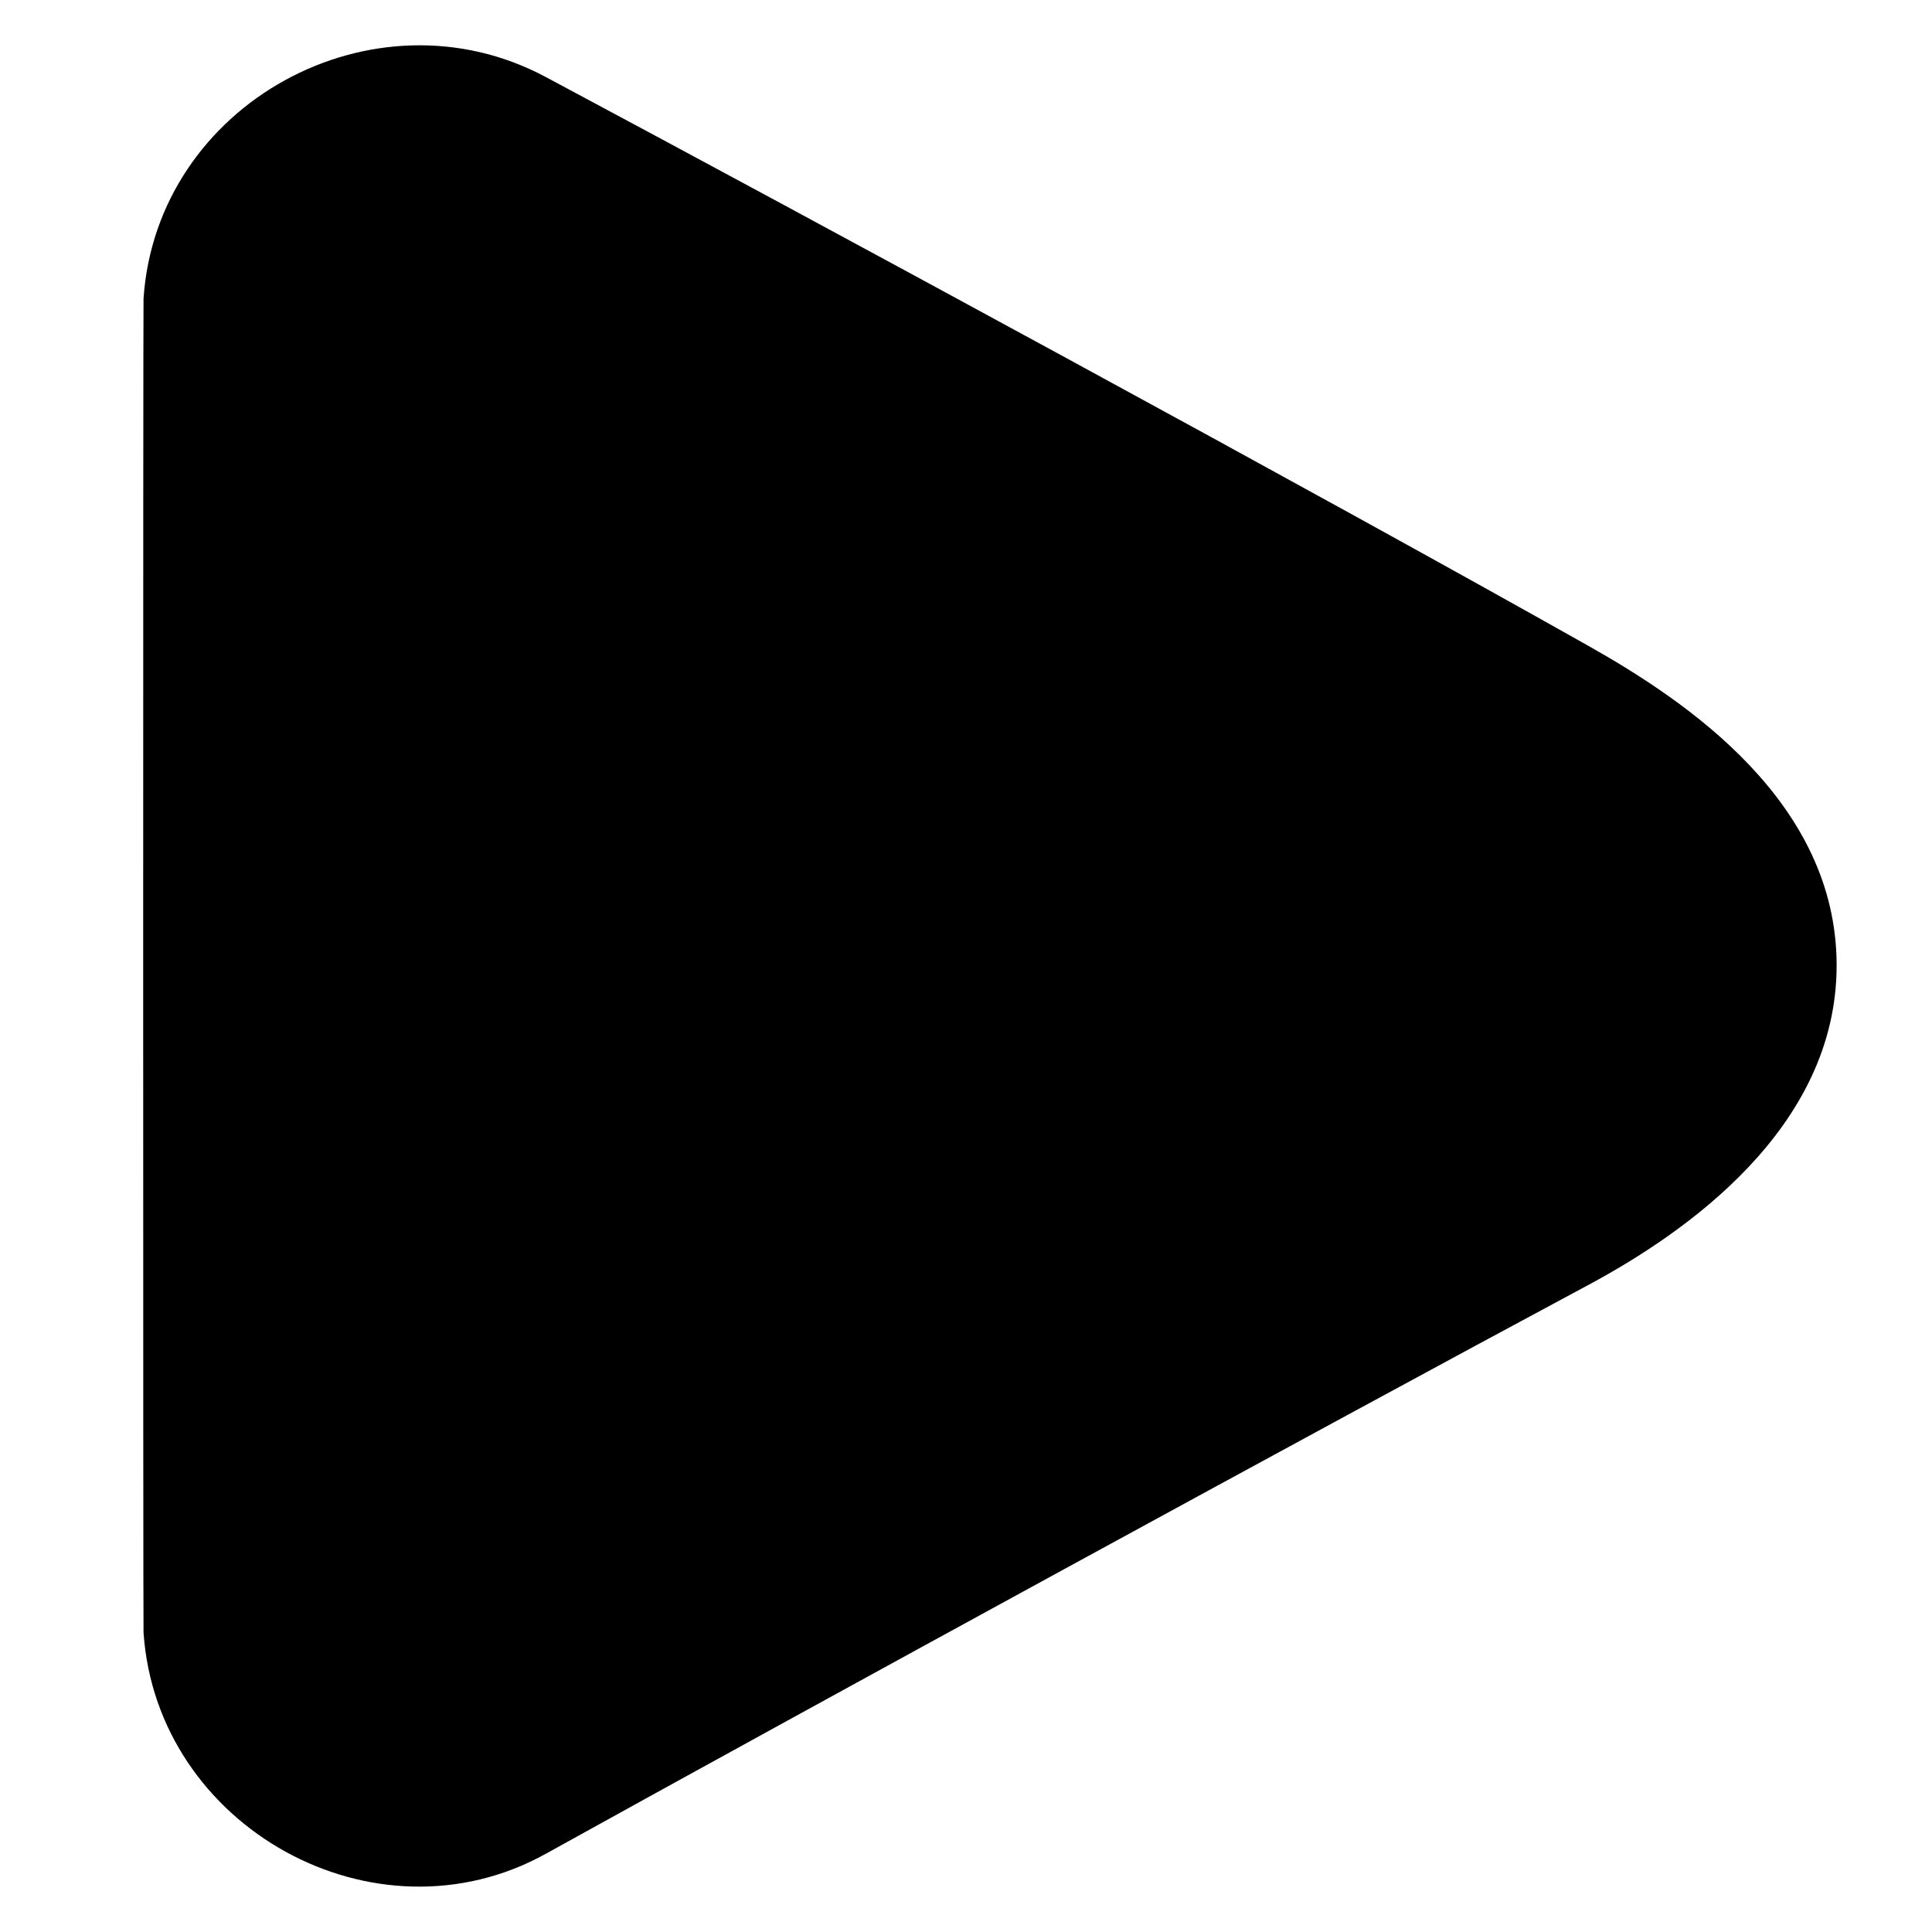
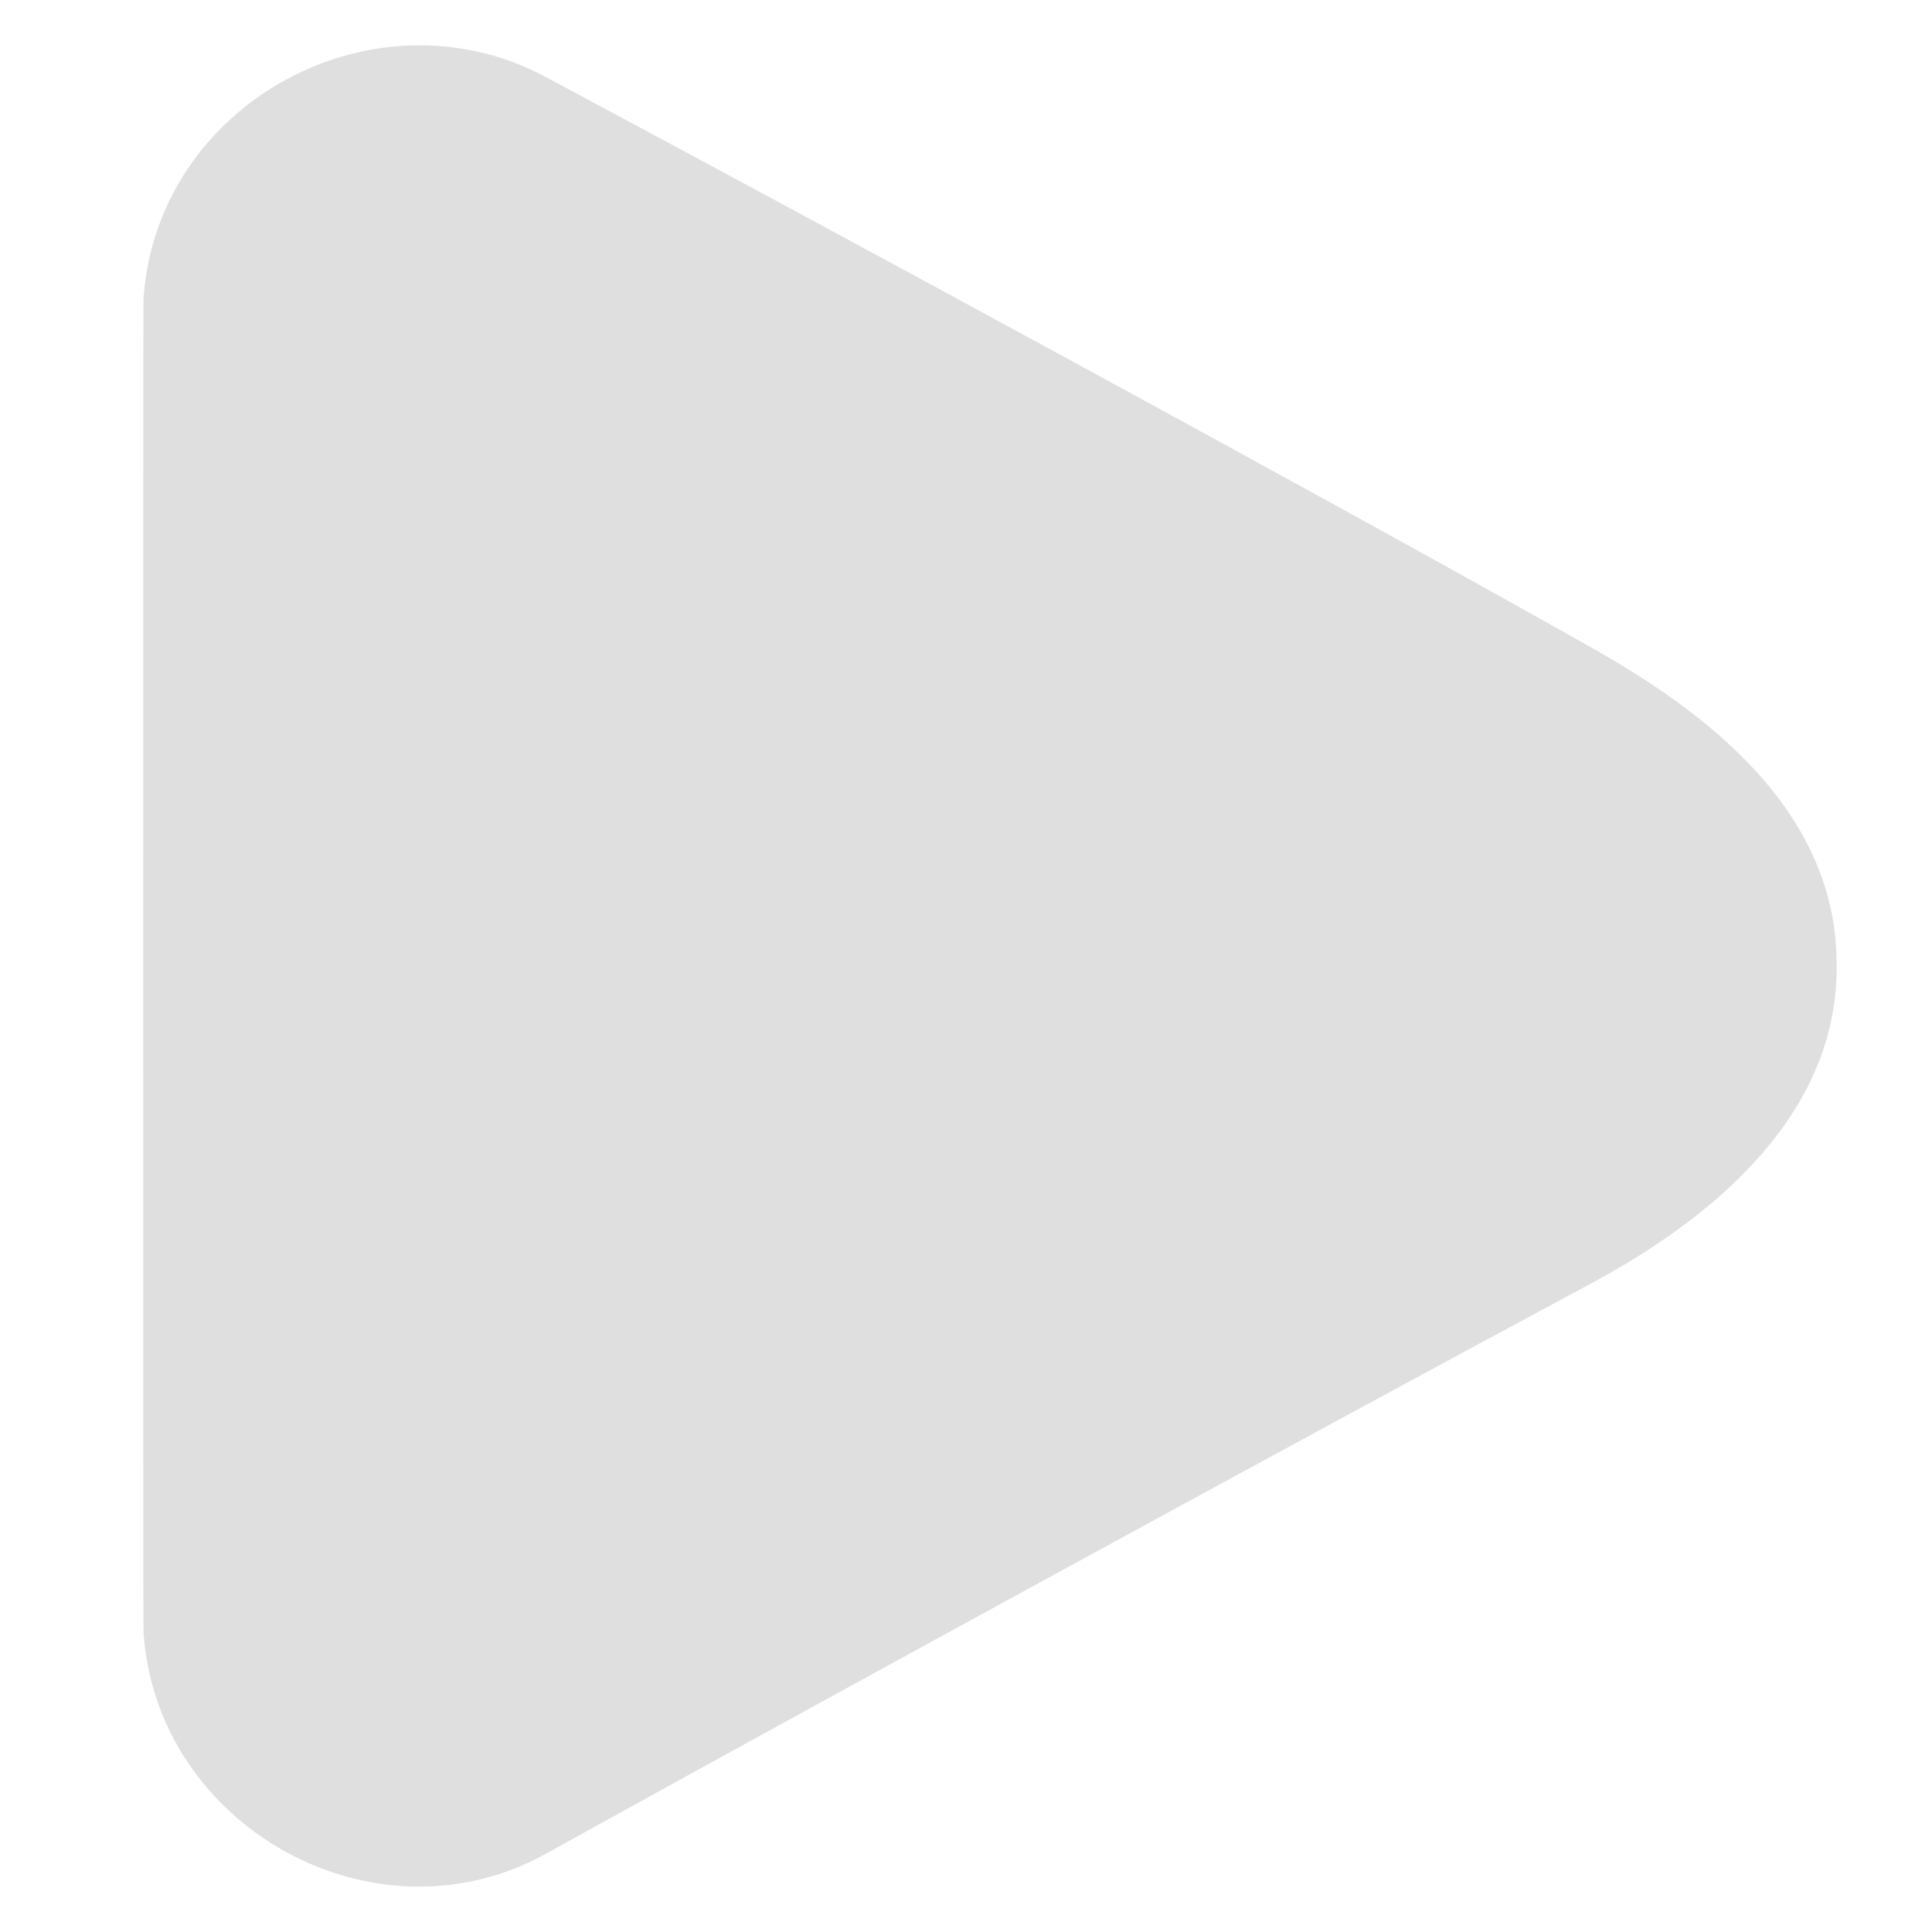
<svg xmlns="http://www.w3.org/2000/svg" id="Layer_1" data-name="Layer 1" viewBox="0 0 81.03 81.03">
-   <path d="M66.64,53.88c-11.47,6.15-32.63,17.71-43.75,23.87-7.16,3.97-16.32-1.11-16.87-9.28-.02-.28-.02-55.67,0-55.95C6.57,4.35,15.67-.63,22.89,3.23c11.1,5.93,32.51,17.53,43.75,23.87,4.13,2.33,10.39,6.55,10.39,13.39h0c0,6.84-6.37,11.23-10.39,13.39Z" />
+   <defs>
+     <style>
+       .cls-1 {
+         fill: #dfdfdf;
+       }
+     </style>
+   </defs>
+   <path class="cls-1" d="M77.03,40.6c0,6.84-6.37,11.13-10.39,13.28-11.47,6.15-32.63,17.71-43.75,23.87-7.16,3.97-16.32-1.11-16.87-9.28-.02-.28-.02-55.67,0-55.95C6.57,4.35,15.67-.63,22.89,3.23c11.1,5.93,32.51,17.53,43.75,23.87,4.13,2.33,10.39,6.47,10.39,13.32v.18Z" />
</svg>
